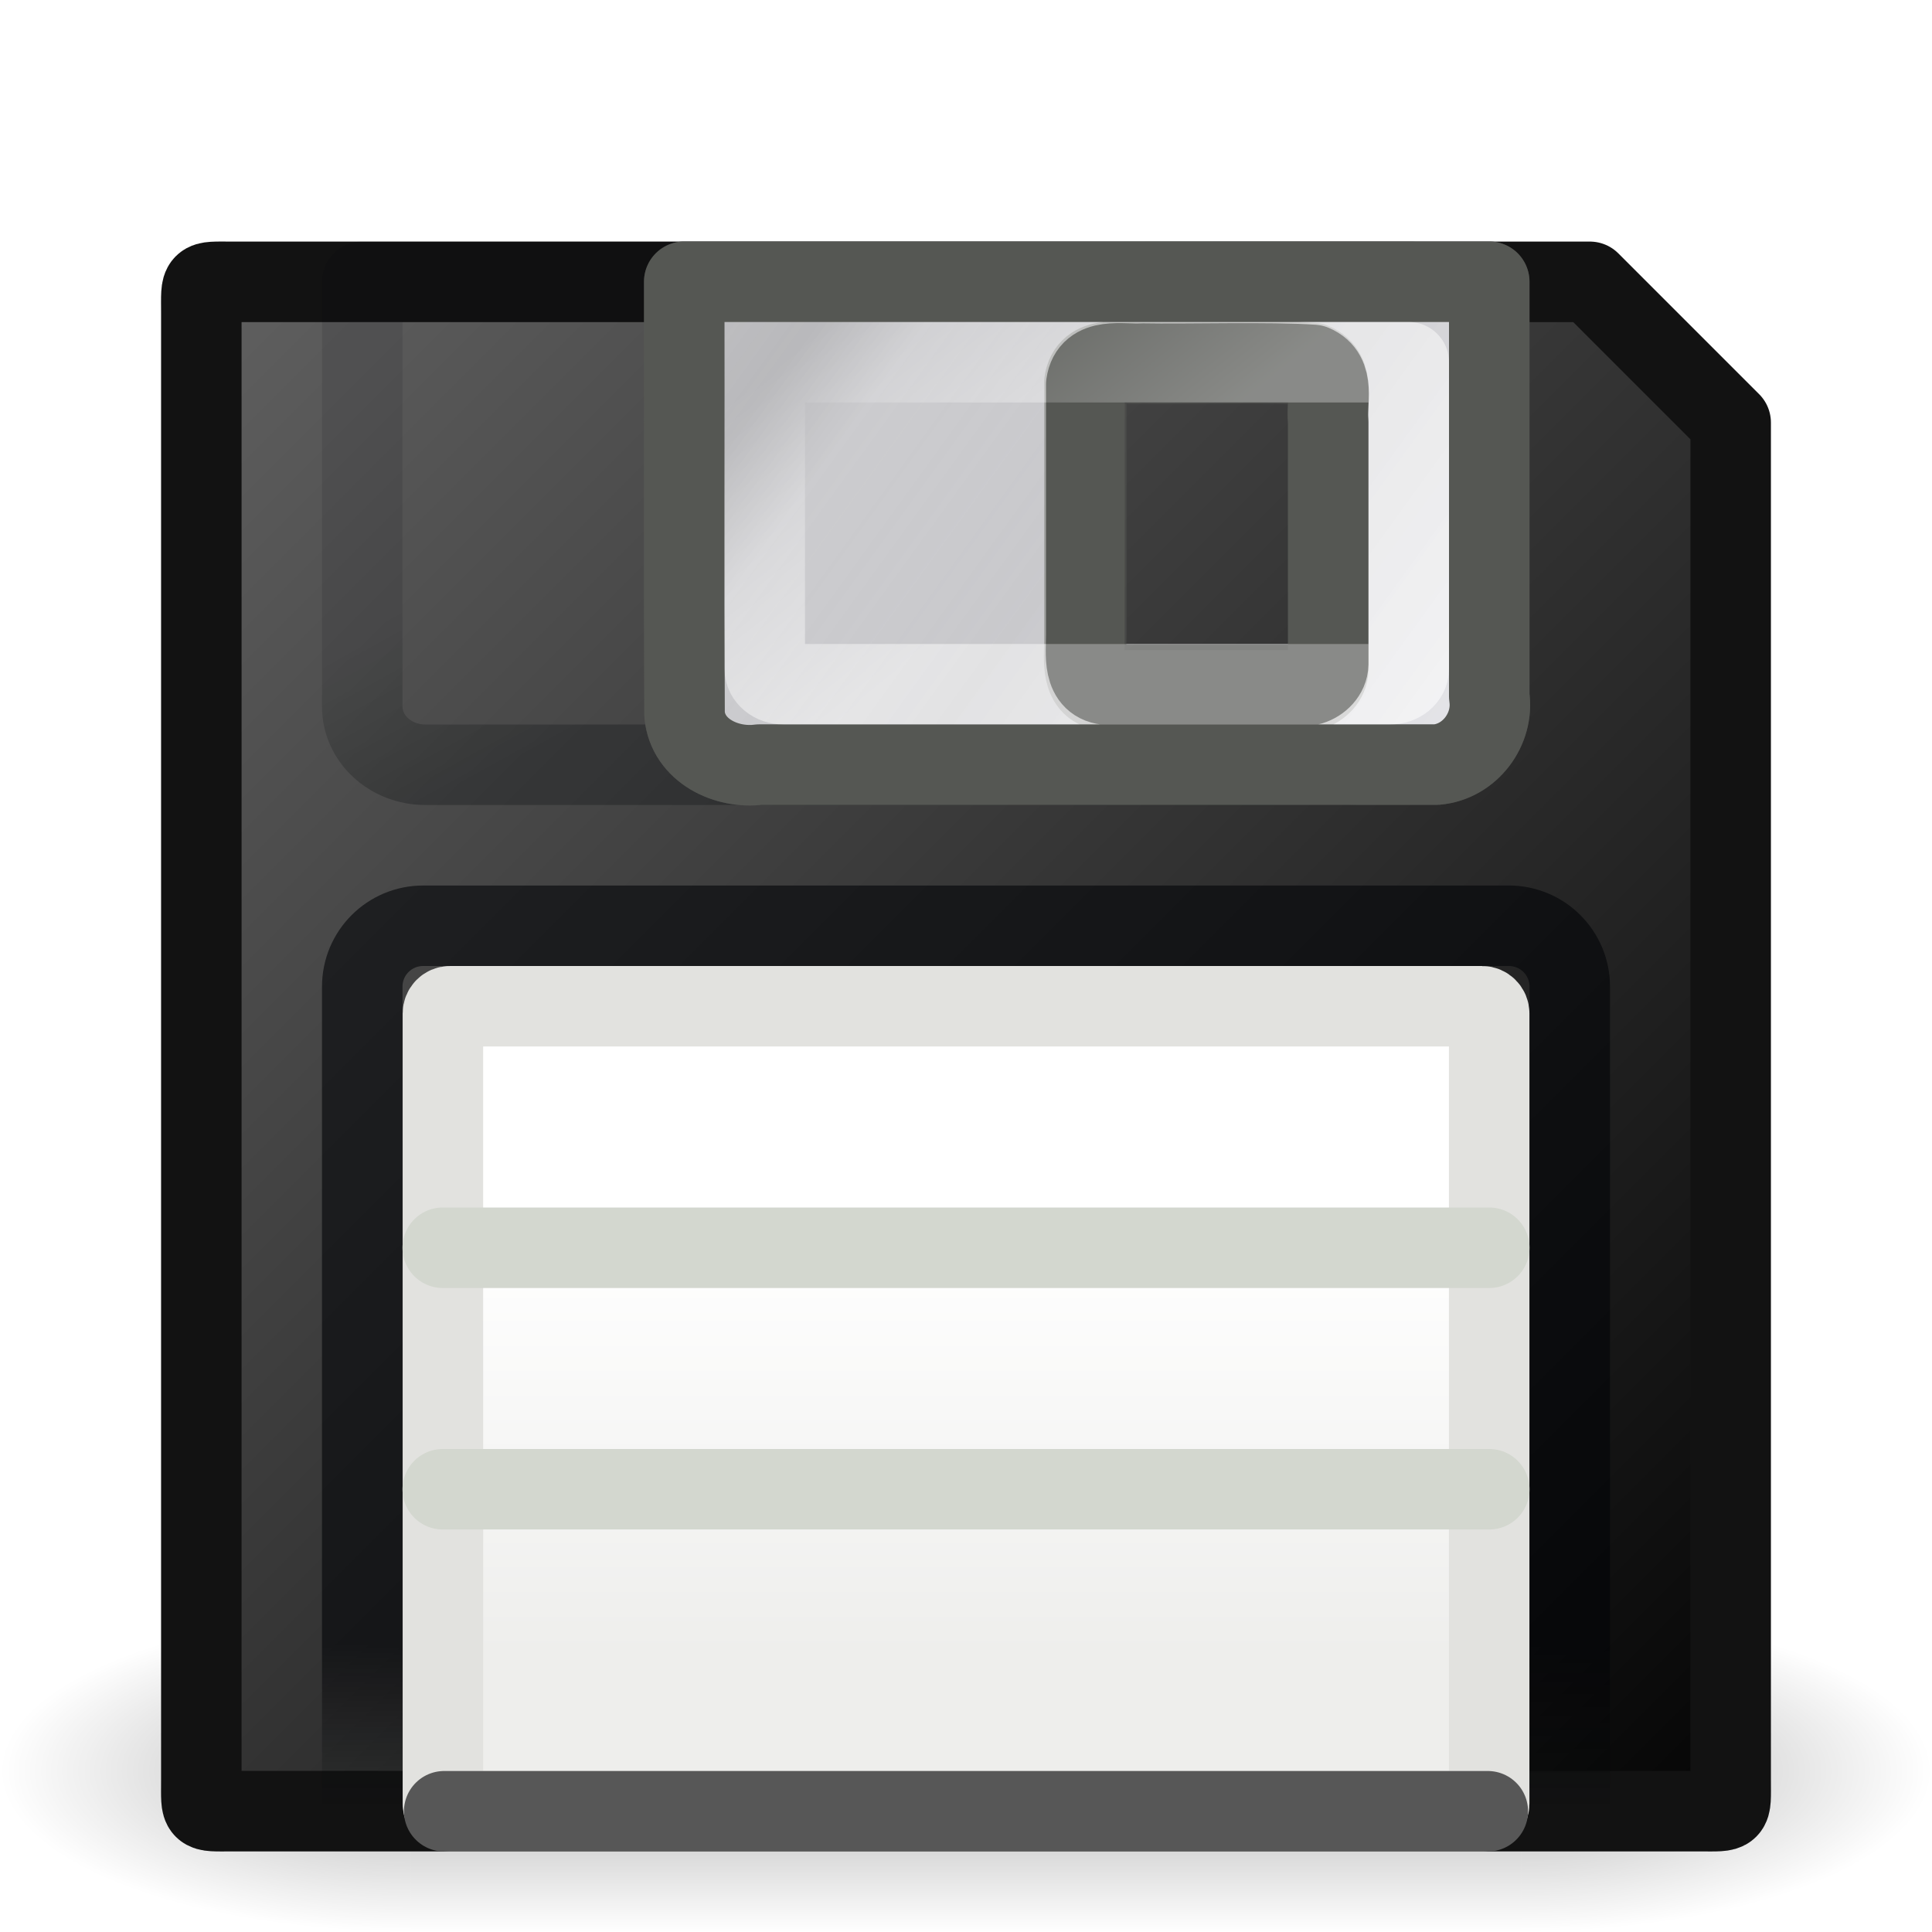
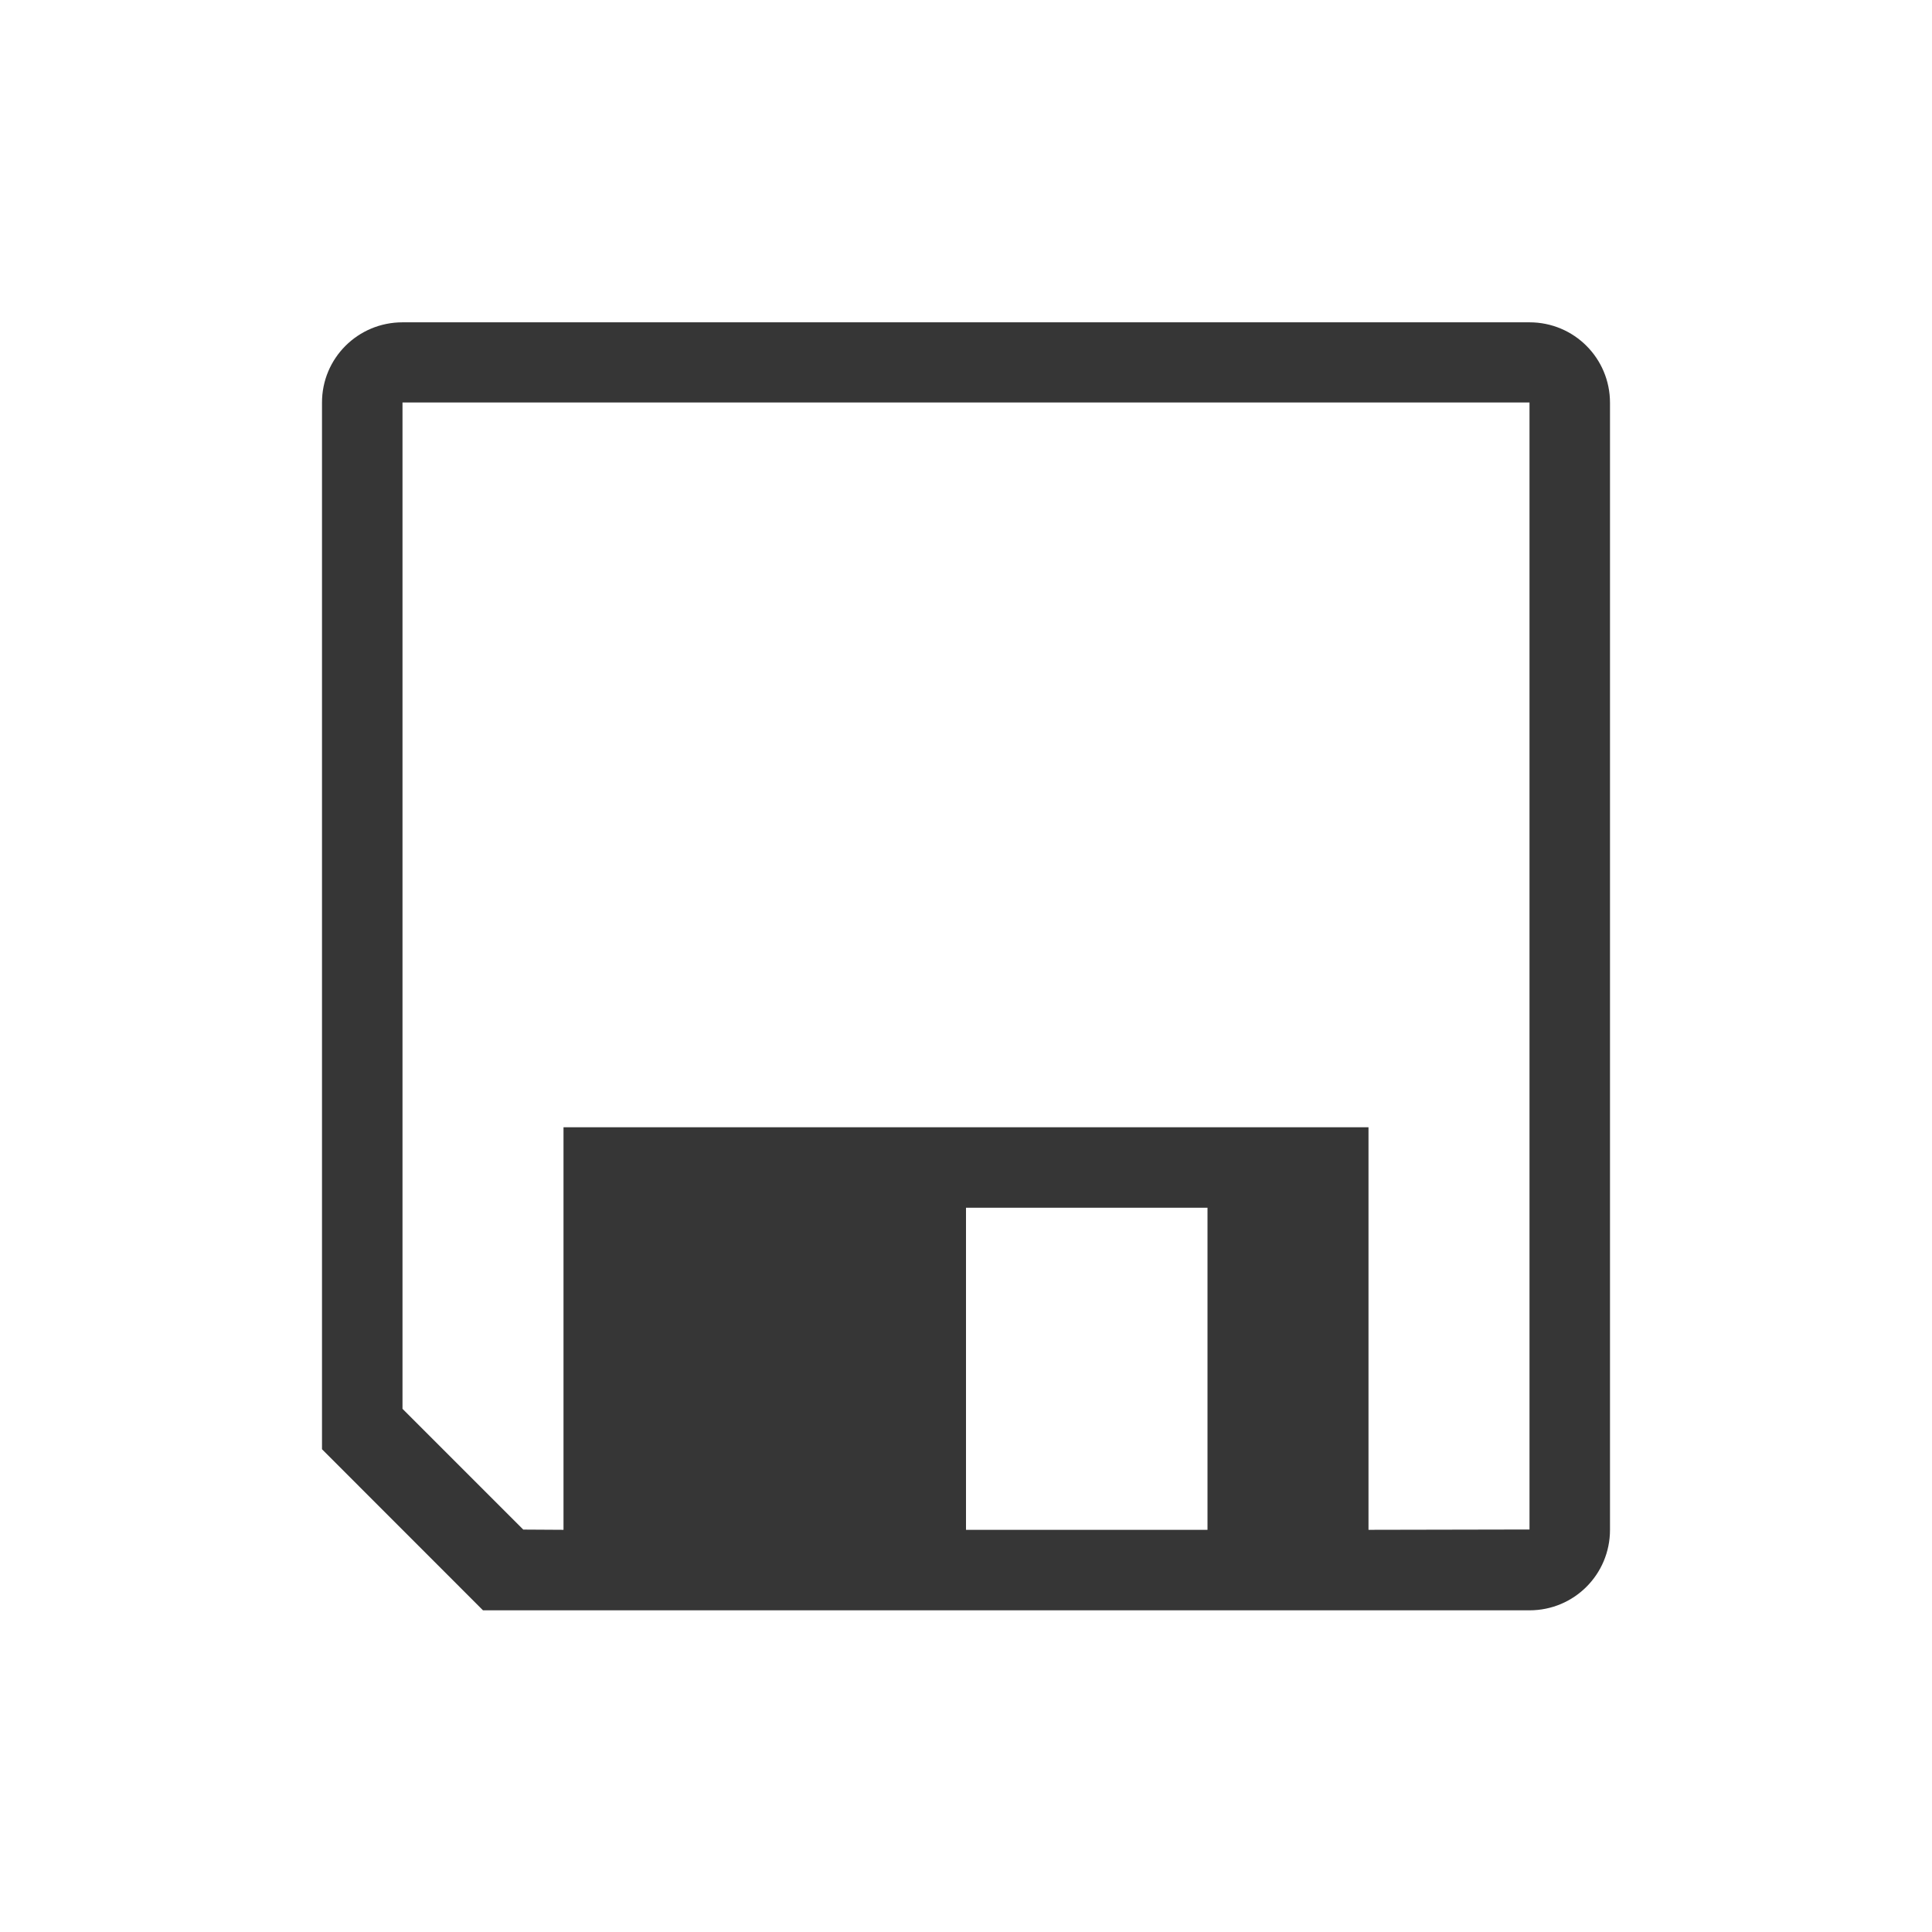
- <svg xmlns="http://www.w3.org/2000/svg" xmlns:xlink="http://www.w3.org/1999/xlink" width="24" height="24" id="svg2" version="1.0">
-   <defs id="defs4">
-     <linearGradient id="linearGradient2804">
-       <stop id="stop2806" offset="0" style="stop-color:black;stop-opacity:0;" />
-       <stop style="stop-color:black;stop-opacity:1;" offset="0.5" id="stop2812" />
-       <stop id="stop2808" offset="1" style="stop-color:black;stop-opacity:0;" />
-     </linearGradient>
-     <linearGradient xlink:href="#linearGradient2804" id="linearGradient2531" gradientUnits="userSpaceOnUse" x1="21.875" y1="48.001" x2="21.875" y2="40" />
-     <radialGradient xlink:href="#linearGradient2781" id="radialGradient2529" gradientUnits="userSpaceOnUse" gradientTransform="matrix(2,0,0,0.8,36,8.8)" cx="1" cy="44" fx="1" fy="44" r="5" />
-     <linearGradient id="linearGradient2781">
-       <stop id="stop2783" offset="0" style="stop-color:black;stop-opacity:1;" />
-       <stop id="stop2785" offset="1" style="stop-color:black;stop-opacity:0;" />
-     </linearGradient>
-     <radialGradient xlink:href="#linearGradient2781" id="radialGradient2527" gradientUnits="userSpaceOnUse" gradientTransform="matrix(2,0,0,0.8,-13,-79.2)" cx="1" cy="44" fx="1" fy="44" r="5" />
-     <linearGradient id="linearGradient6375">
-       <stop id="stop6377" offset="0" style="stop-color:#040404;stop-opacity:1" />
-       <stop id="stop6379" offset="1" style="stop-color:#606060;stop-opacity:1" />
-     </linearGradient>
-     <linearGradient xlink:href="#linearGradient6375" id="linearGradient2521" gradientUnits="userSpaceOnUse" gradientTransform="matrix(-0.4999718,0,0,-0.4999719,23.24937,24.24937)" x1="3.626" y1="2.585" x2="41.968" y2="40.926" />
-     <linearGradient id="linearGradient2388">
-       <stop id="stop2390" offset="0" style="stop-color:#010306;stop-opacity:1;" />
-       <stop id="stop2392" offset="1" style="stop-color:#010306;stop-opacity:0.396;" />
-     </linearGradient>
-     <linearGradient xlink:href="#linearGradient2388" id="linearGradient2518" gradientUnits="userSpaceOnUse" gradientTransform="matrix(-0.5007365,0,0,-0.4615091,23.27762,22.65263)" x1="33.349" y1="28.693" x2="35.974" y2="33.049" />
-     <linearGradient id="linearGradient4235">
-       <stop style="stop-color:#d4d4dc;stop-opacity:1" offset="0" id="stop4237" />
-       <stop style="stop-color:#848489;stop-opacity:1" offset="1" id="stop4239" />
-     </linearGradient>
-     <linearGradient xlink:href="#linearGradient4235" id="linearGradient3311" gradientUnits="userSpaceOnUse" gradientTransform="matrix(-0.5,0,0,-0.4614131,23.75,22.64865)" x1="10" y1="27.996" x2="31" y2="42" />
-     <linearGradient id="linearGradient2319">
-       <stop style="stop-color:#ffffff;stop-opacity:1;" offset="0" id="stop2321" />
-       <stop style="stop-color:#ffffff;stop-opacity:0;" offset="1" id="stop2323" />
-     </linearGradient>
-     <linearGradient xlink:href="#linearGradient2319" id="linearGradient2505" gradientUnits="userSpaceOnUse" gradientTransform="matrix(-0.4436969,0,0,-0.3636362,22.58906,19.22727)" x1="20.485" y1="35" x2="27.375" y2="42.125" />
-     <linearGradient id="linearGradient2249">
-       <stop style="stop-color:#010306;stop-opacity:1;" offset="0" id="stop2251" />
-       <stop style="stop-color:#010306;stop-opacity:0;" offset="1" id="stop2253" />
-     </linearGradient>
-     <linearGradient xlink:href="#linearGradient2249" id="linearGradient2502" gradientUnits="userSpaceOnUse" gradientTransform="matrix(0.4999999,0,0,-0.4999099,0.7500002,24.2477)" x1="37.625" y1="7.625" x2="37.625" y2="3.483" />
-     <linearGradient id="linearGradient2268">
-       <stop style="stop-color:#eeeeec" offset="0" id="stop2270" />
-       <stop style="stop-color:#ffffff;stop-opacity:1" offset="1" id="stop2272" />
-     </linearGradient>
-     <linearGradient xlink:href="#linearGradient2268" id="linearGradient2499" gradientUnits="userSpaceOnUse" gradientTransform="matrix(0.4641635,0,0,0.4760795,1.556323,-24.16395)" x1="21.875" y1="7.606" x2="21.875" y2="18.514" />
-     <linearGradient id="linearGradient2555">
-       <stop id="stop2557" offset="0" style="stop-color:#ffffff;stop-opacity:1;" />
-       <stop style="stop-color:#e6e6e6;stop-opacity:1;" offset="0.5" id="stop2561" />
-       <stop id="stop2563" offset="0.75" style="stop-color:#ffffff;stop-opacity:1;" />
-       <stop style="stop-color:#e1e1e1;stop-opacity:1;" offset="0.842" id="stop2565" />
-       <stop id="stop2559" offset="1" style="stop-color:#ffffff;stop-opacity:1;" />
-     </linearGradient>
-     <linearGradient xlink:href="#linearGradient2555" id="linearGradient3308" gradientUnits="userSpaceOnUse" gradientTransform="matrix(-0.5,0,0,-0.4614131,23.75,22.64865)" x1="10" y1="27.996" x2="31" y2="42" />
+ <svg xmlns="http://www.w3.org/2000/svg" width="24" height="24" version="1.1">
+   <defs>
+     <style id="current-color-scheme" type="text/css">.ColorScheme-Text { color:#363636; } .ColorScheme-Highlight { color:#5294e2; }</style>
  </defs>
-   <g id="layer1">
-     <g id="g2822" style="opacity:0.3" transform="matrix(0.510629,0,0,0.5,-0.5104105,0)">
-       <rect transform="scale(-1,-1)" y="-48" x="-11" height="8" width="10" id="rect1892" style="opacity:1;fill:url(#radialGradient2527);fill-opacity:1;fill-rule:nonzero;stroke:none;stroke-width:1;stroke-linecap:square;stroke-linejoin:round;marker:none;marker-start:none;marker-mid:none;marker-end:none;stroke-miterlimit:4;stroke-dasharray:none;stroke-dashoffset:1.2;stroke-opacity:1;visibility:visible;display:inline;overflow:visible" />
-       <rect y="40" x="38" height="8" width="10" id="rect2789" style="opacity:1;fill:url(#radialGradient2529);fill-opacity:1;fill-rule:nonzero;stroke:none;stroke-width:1;stroke-linecap:square;stroke-linejoin:round;marker:none;marker-start:none;marker-mid:none;marker-end:none;stroke-miterlimit:4;stroke-dasharray:none;stroke-dashoffset:1.2;stroke-opacity:1;visibility:visible;display:inline;overflow:visible" />
-       <rect y="40" x="11" height="8" width="27" id="rect2793" style="opacity:1;fill:url(#linearGradient2531);fill-opacity:1;fill-rule:nonzero;stroke:none;stroke-width:1;stroke-linecap:square;stroke-linejoin:round;marker:none;marker-start:none;marker-mid:none;marker-end:none;stroke-miterlimit:4;stroke-dasharray:none;stroke-dashoffset:1.2;stroke-opacity:1;visibility:visible;display:inline;overflow:visible" />
-     </g>
-     <path style="fill:url(#linearGradient2521);fill-opacity:1;fill-rule:nonzero;stroke:#121212;stroke-width:1;stroke-linecap:round;stroke-linejoin:round;marker:none;marker-start:none;marker-mid:none;marker-end:none;stroke-miterlimit:4;stroke-dasharray:none;stroke-dashoffset:0;stroke-opacity:1;visibility:visible;display:inline;overflow:visible" d="M 21.115,22.499 L 2.885,22.499 C 2.469,22.499 2.501,22.531 2.501,22.115 L 2.501,3.885 C 2.501,3.469 2.469,3.501 2.885,3.501 L 19.75,3.501 L 21.499,5.25 L 21.499,22.115 C 21.499,22.531 21.531,22.499 21.115,22.499 z" id="rect1314" />
-     <path style="opacity:0.262;fill:none;fill-opacity:1;fill-rule:nonzero;stroke:url(#linearGradient2518);stroke-width:1;stroke-linecap:round;stroke-linejoin:round;marker:none;marker-start:none;marker-mid:none;marker-end:none;stroke-miterlimit:4;stroke-dasharray:none;stroke-dashoffset:0;stroke-opacity:1;visibility:visible;display:inline;overflow:visible" d="M 16.735,9.5 L 5.284,9.5 C 4.85,9.5 4.5,9.177 4.5,8.777 L 4.5,3.5 L 17.519,3.5 L 17.519,8.777 C 17.519,9.177 17.17,9.5 16.735,9.5 z" id="rect2194" />
-     <path style="fill:url(#linearGradient3311);fill-opacity:1;fill-rule:nonzero;stroke:#555753;stroke-width:1;stroke-linecap:round;stroke-linejoin:round;marker:none;marker-start:none;marker-mid:none;marker-end:none;stroke-miterlimit:4;stroke-dasharray:none;stroke-dashoffset:0;stroke-opacity:1;visibility:visible;display:inline;overflow:visible" d="M 17.844,9.498 C 18.259,9.463 18.562,9.057 18.5,8.65 C 18.5,6.933 18.5,5.217 18.5,3.5 C 15.167,3.5 11.833,3.5 8.5,3.5 C 8.503,5.292 8.495,7.085 8.504,8.877 C 8.546,9.326 9.025,9.552 9.433,9.498 C 12.236,9.498 15.04,9.498 17.844,9.498 z M 16.281,8.576 C 15.615,8.576 14.419,8.576 13.752,8.576 C 13.41,8.562 13.473,8.187 13.471,7.951 C 13.471,7.015 13.471,5.688 13.471,4.753 C 13.519,4.404 13.921,4.51 14.169,4.493 C 14.706,4.504 15.776,4.472 16.311,4.51 C 16.599,4.631 16.472,4.979 16.5,5.222 C 16.5,6.123 16.5,7.415 16.5,8.316 C 16.497,8.441 16.395,8.541 16.281,8.576 z" id="rect2192" />
-     <path style="opacity:0.607;fill:none;fill-opacity:1;fill-rule:nonzero;stroke:url(#linearGradient2505);stroke-width:1;stroke-linecap:round;stroke-linejoin:round;marker:none;marker-start:none;marker-mid:none;marker-end:none;stroke-miterlimit:4;stroke-dasharray:none;stroke-dashoffset:0;stroke-opacity:1;visibility:visible;display:inline;overflow:visible" d="M 17.265,8.5 L 9.735,8.5 C 9.605,8.5 9.5,8.414 9.5,8.307 L 9.5,4.5 L 17.5,4.5 L 17.5,8.307 C 17.5,8.414 17.395,8.5 17.265,8.5 z" id="rect2316" />
-     <path style="opacity:0.6;fill:none;fill-opacity:1;fill-rule:nonzero;stroke:url(#linearGradient2502);stroke-width:1;stroke-linecap:round;stroke-linejoin:round;marker:none;marker-start:none;marker-mid:none;marker-end:none;stroke-miterlimit:4;stroke-dasharray:none;stroke-dashoffset:0;stroke-opacity:1;visibility:visible;display:inline;overflow:visible" d="M 19.5,22.498 L 19.5,12.257 C 19.5,11.838 19.162,11.5 18.742,11.5 L 5.258,11.5 C 4.838,11.5 4.5,11.838 4.5,12.257 L 4.5,22.498 L 19.5,22.498 z" id="rect2247" />
-     <rect style="fill:url(#linearGradient2499);fill-opacity:1;fill-rule:nonzero;stroke:#e2e2df;stroke-width:1;stroke-linecap:round;stroke-linejoin:round;marker:none;marker-start:none;marker-mid:none;marker-end:none;stroke-miterlimit:4;stroke-dasharray:none;stroke-dashoffset:0;stroke-opacity:1;visibility:visible;display:inline;overflow:visible" id="rect2257" width="12.997" height="9.998" x="5.502" y="-22.498" rx="0.088" ry="0.09" transform="scale(1,-1)" />
-     <path style="fill:#3f6cff;fill-opacity:0.75;fill-rule:evenodd;stroke:#575757;stroke-width:1;stroke-linecap:round;stroke-linejoin:round;stroke-miterlimit:4;stroke-dasharray:none;stroke-opacity:1;display:inline" d="M 5.518,22.5 L 18.482,22.5" id="path2264" />
-     <path style="fill:none;fill-opacity:0.75;fill-rule:evenodd;stroke:#d3d7cf;stroke-width:1;stroke-linecap:round;stroke-linejoin:round;stroke-miterlimit:4;stroke-dasharray:none;stroke-opacity:1;display:inline" d="M 5.5,18.5 L 18.5,18.5" id="path2329" />
-     <path style="fill:none;fill-opacity:0.75;fill-rule:evenodd;stroke:#d3d7cf;stroke-width:1;stroke-linecap:round;stroke-linejoin:round;stroke-miterlimit:4;stroke-dasharray:none;stroke-opacity:1;display:inline" d="M 5.5,15.5 L 18.5,15.5" id="path2331" />
-     <path style="opacity:0.5;fill:url(#linearGradient3308);fill-opacity:1;fill-rule:nonzero;stroke:#555753;stroke-width:1;stroke-linecap:round;stroke-linejoin:round;marker:none;marker-start:none;marker-mid:none;marker-end:none;stroke-miterlimit:4;stroke-dasharray:none;stroke-dashoffset:0;stroke-opacity:1;visibility:visible;display:inline;overflow:visible" d="M 17.844,9.498 C 18.259,9.463 18.562,9.057 18.5,8.65 C 18.5,6.933 18.5,5.217 18.5,3.5 C 15.167,3.5 11.833,3.5 8.5,3.5 C 8.503,5.292 8.495,7.085 8.504,8.877 C 8.546,9.326 9.025,9.552 9.433,9.498 C 12.236,9.498 15.04,9.498 17.844,9.498 z M 16.281,8.507 C 15.615,8.507 14.442,8.507 13.775,8.507 C 13.433,8.493 13.496,8.118 13.494,7.882 C 13.494,6.946 13.494,5.711 13.494,4.776 C 13.542,4.427 13.944,4.533 14.192,4.516 C 14.729,4.527 15.776,4.495 16.311,4.533 C 16.599,4.654 16.472,5.002 16.5,5.245 C 16.5,6.146 16.5,7.346 16.5,8.247 C 16.497,8.372 16.395,8.472 16.281,8.507 z" id="path7255" />
+   <g transform="translate(-1249,-57.009)">
+     <path class="ColorScheme-Text" d="m1254 61.013c-0.554 0-1.002 0.446-1 1v12.999l2 2.001h13c0.554 0 1-0.446 1-1v-14c0-0.554-0.446-1-1-1zm0 0.996h14v14l-2 4e-3v-5.001h-10v5.001l-0.5-3e-3 -1.5-1.5zm7 10.003h3v4.001h-3z" fill="currentColor" stroke-width="1" />
  </g>
</svg>
